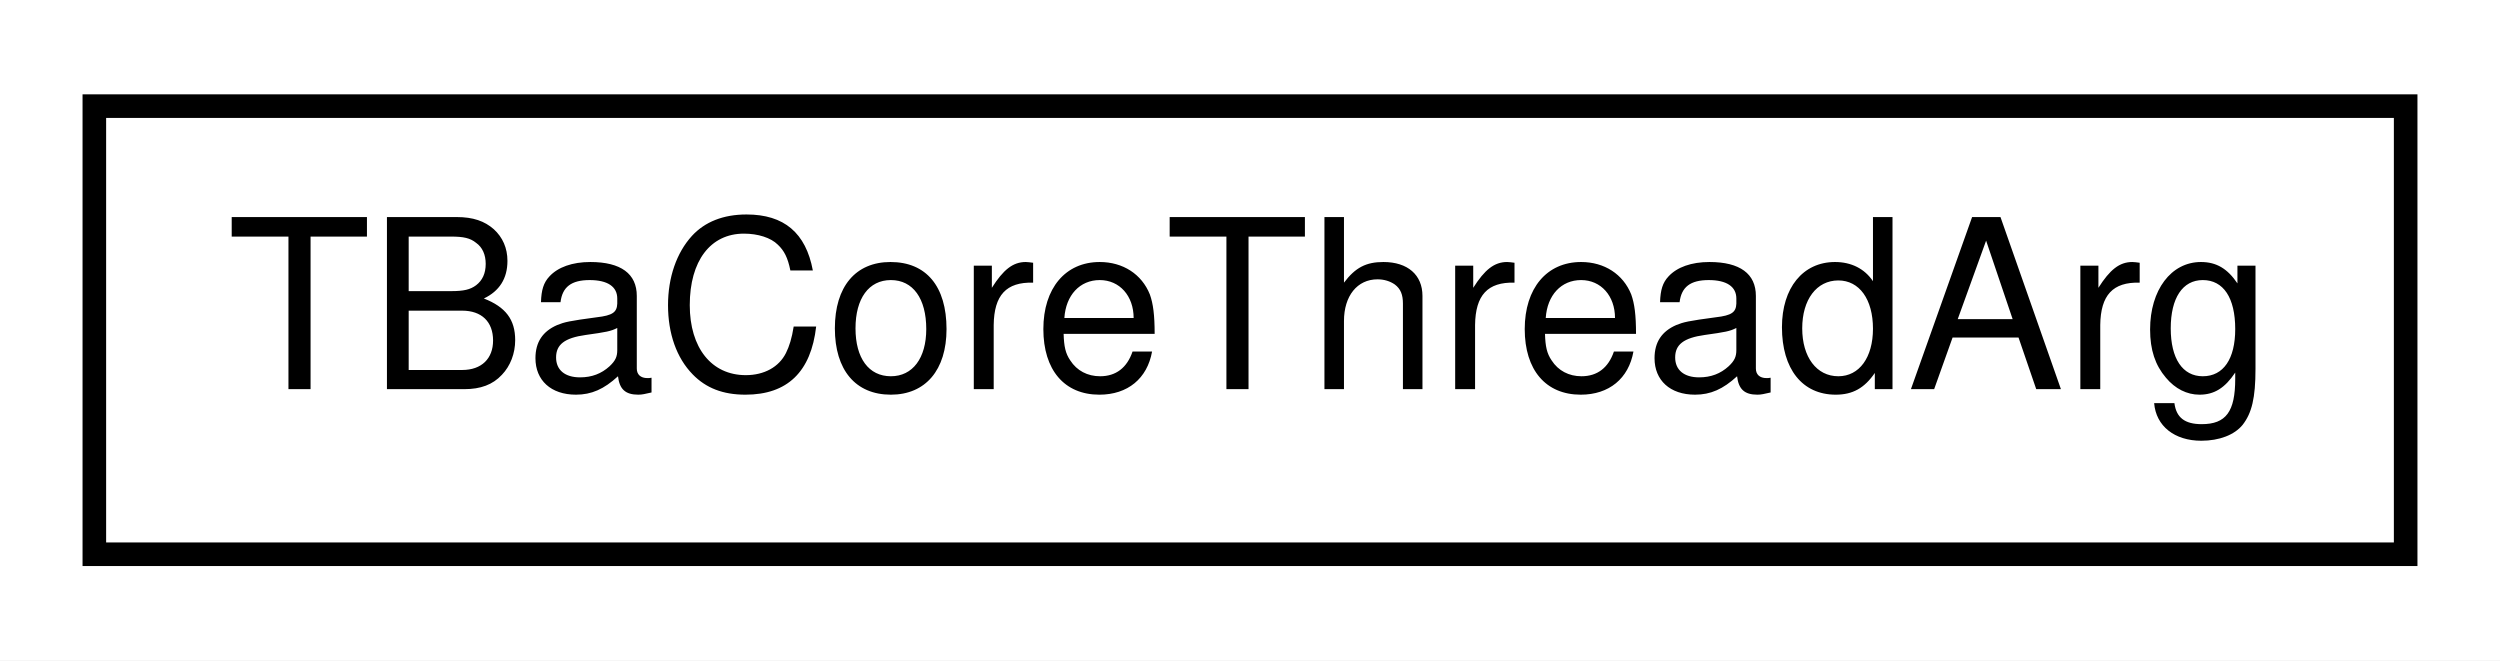
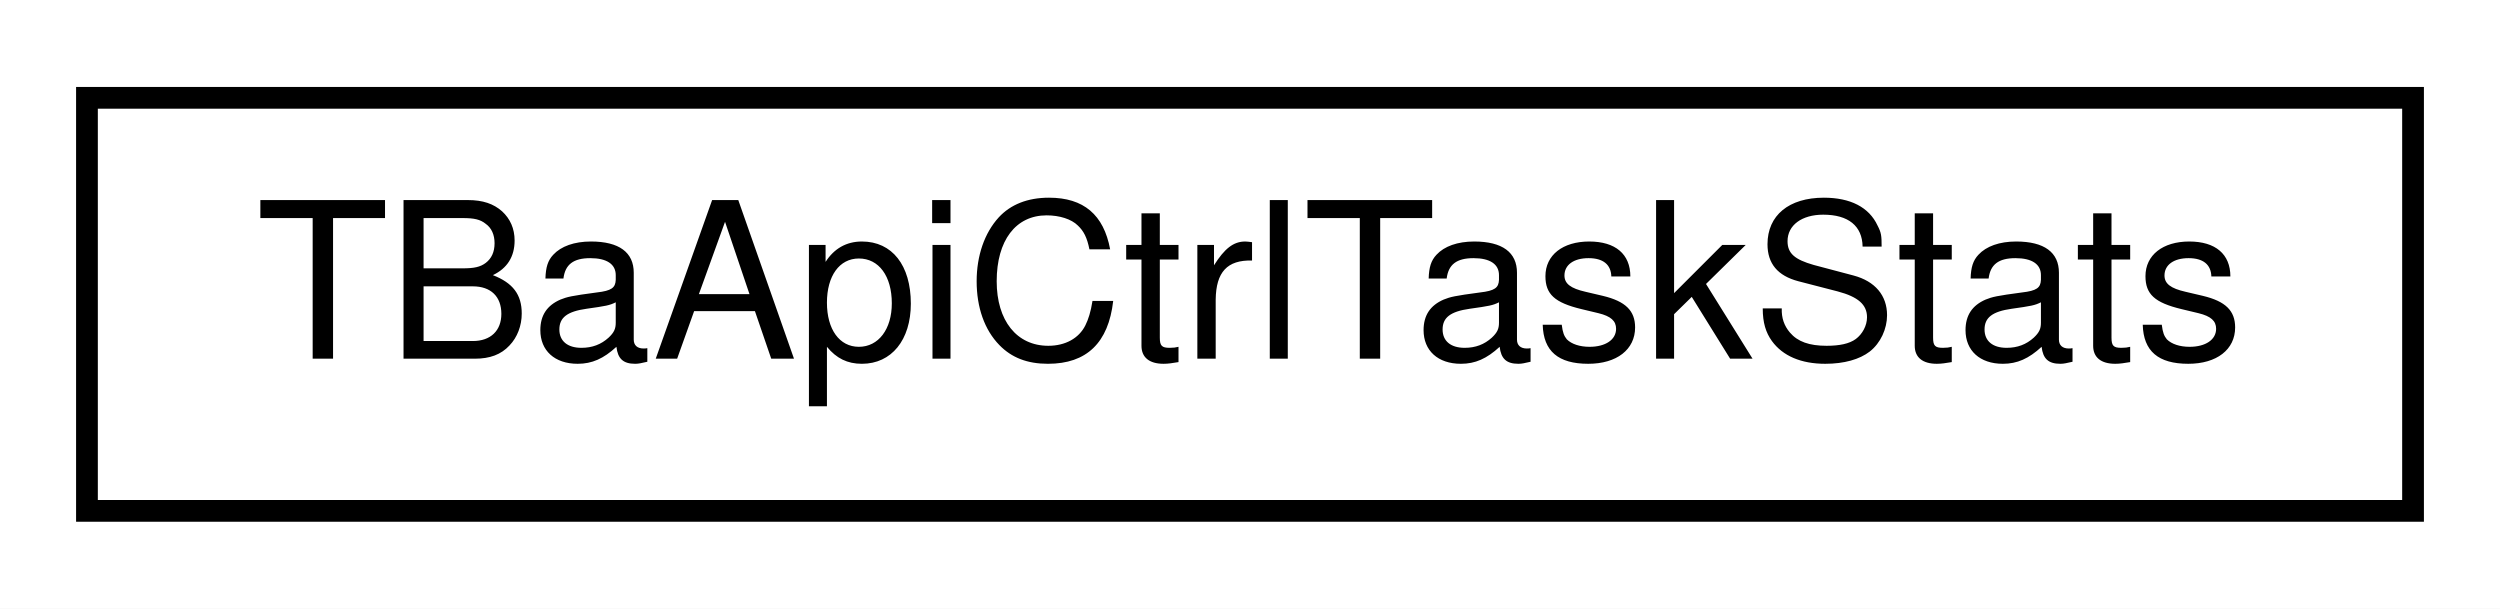
- <svg xmlns="http://www.w3.org/2000/svg" xmlns:xlink="http://www.w3.org/1999/xlink" width="106pt" height="28pt" viewBox="0.00 0.00 106.00 28.00">
+ <svg xmlns="http://www.w3.org/2000/svg" xmlns:xlink="http://www.w3.org/1999/xlink" width="115pt" height="28pt" viewBox="0.00 0.00 115.00 28.00">
  <g id="graph0" class="graph" transform="scale(1 1) rotate(0) translate(4 24)">
-     <polygon fill="white" stroke="none" points="-4,4 -4,-24 102,-24 102,4 -4,4" />
+     <polygon fill="white" stroke="none" points="-4,4 -4,-24 111,-24 111,4 -4,4" />
    <g id="node1" class="node">
      <g id="a_node1">
-         <a xlink:href="structTBaCoreThreadArg.html" target="_top" xlink:title="Thread function arguments. ">
-           <polygon fill="white" stroke="black" points="0,-0.5 0,-19.5 98,-19.5 98,-0.5 0,-0.5" />
-           <text text-anchor="middle" x="49" y="-7.5" font-family="Helvetica,sans-Serif" font-size="10.00">TBaCoreThreadArg</text>
+         <a xlink:href="structTBaApiCtrlTaskStats.html" target="_top" xlink:title="Control task statistics. ">
+           <polygon fill="white" stroke="black" points="0,-0.5 0,-19.5 107,-19.5 107,-0.5 0,-0.5" />
+           <text text-anchor="middle" x="53.5" y="-7.5" font-family="Helvetica,sans-Serif" font-size="10.00">TBaApiCtrlTaskStats</text>
        </a>
      </g>
    </g>
  </g>
</svg>
